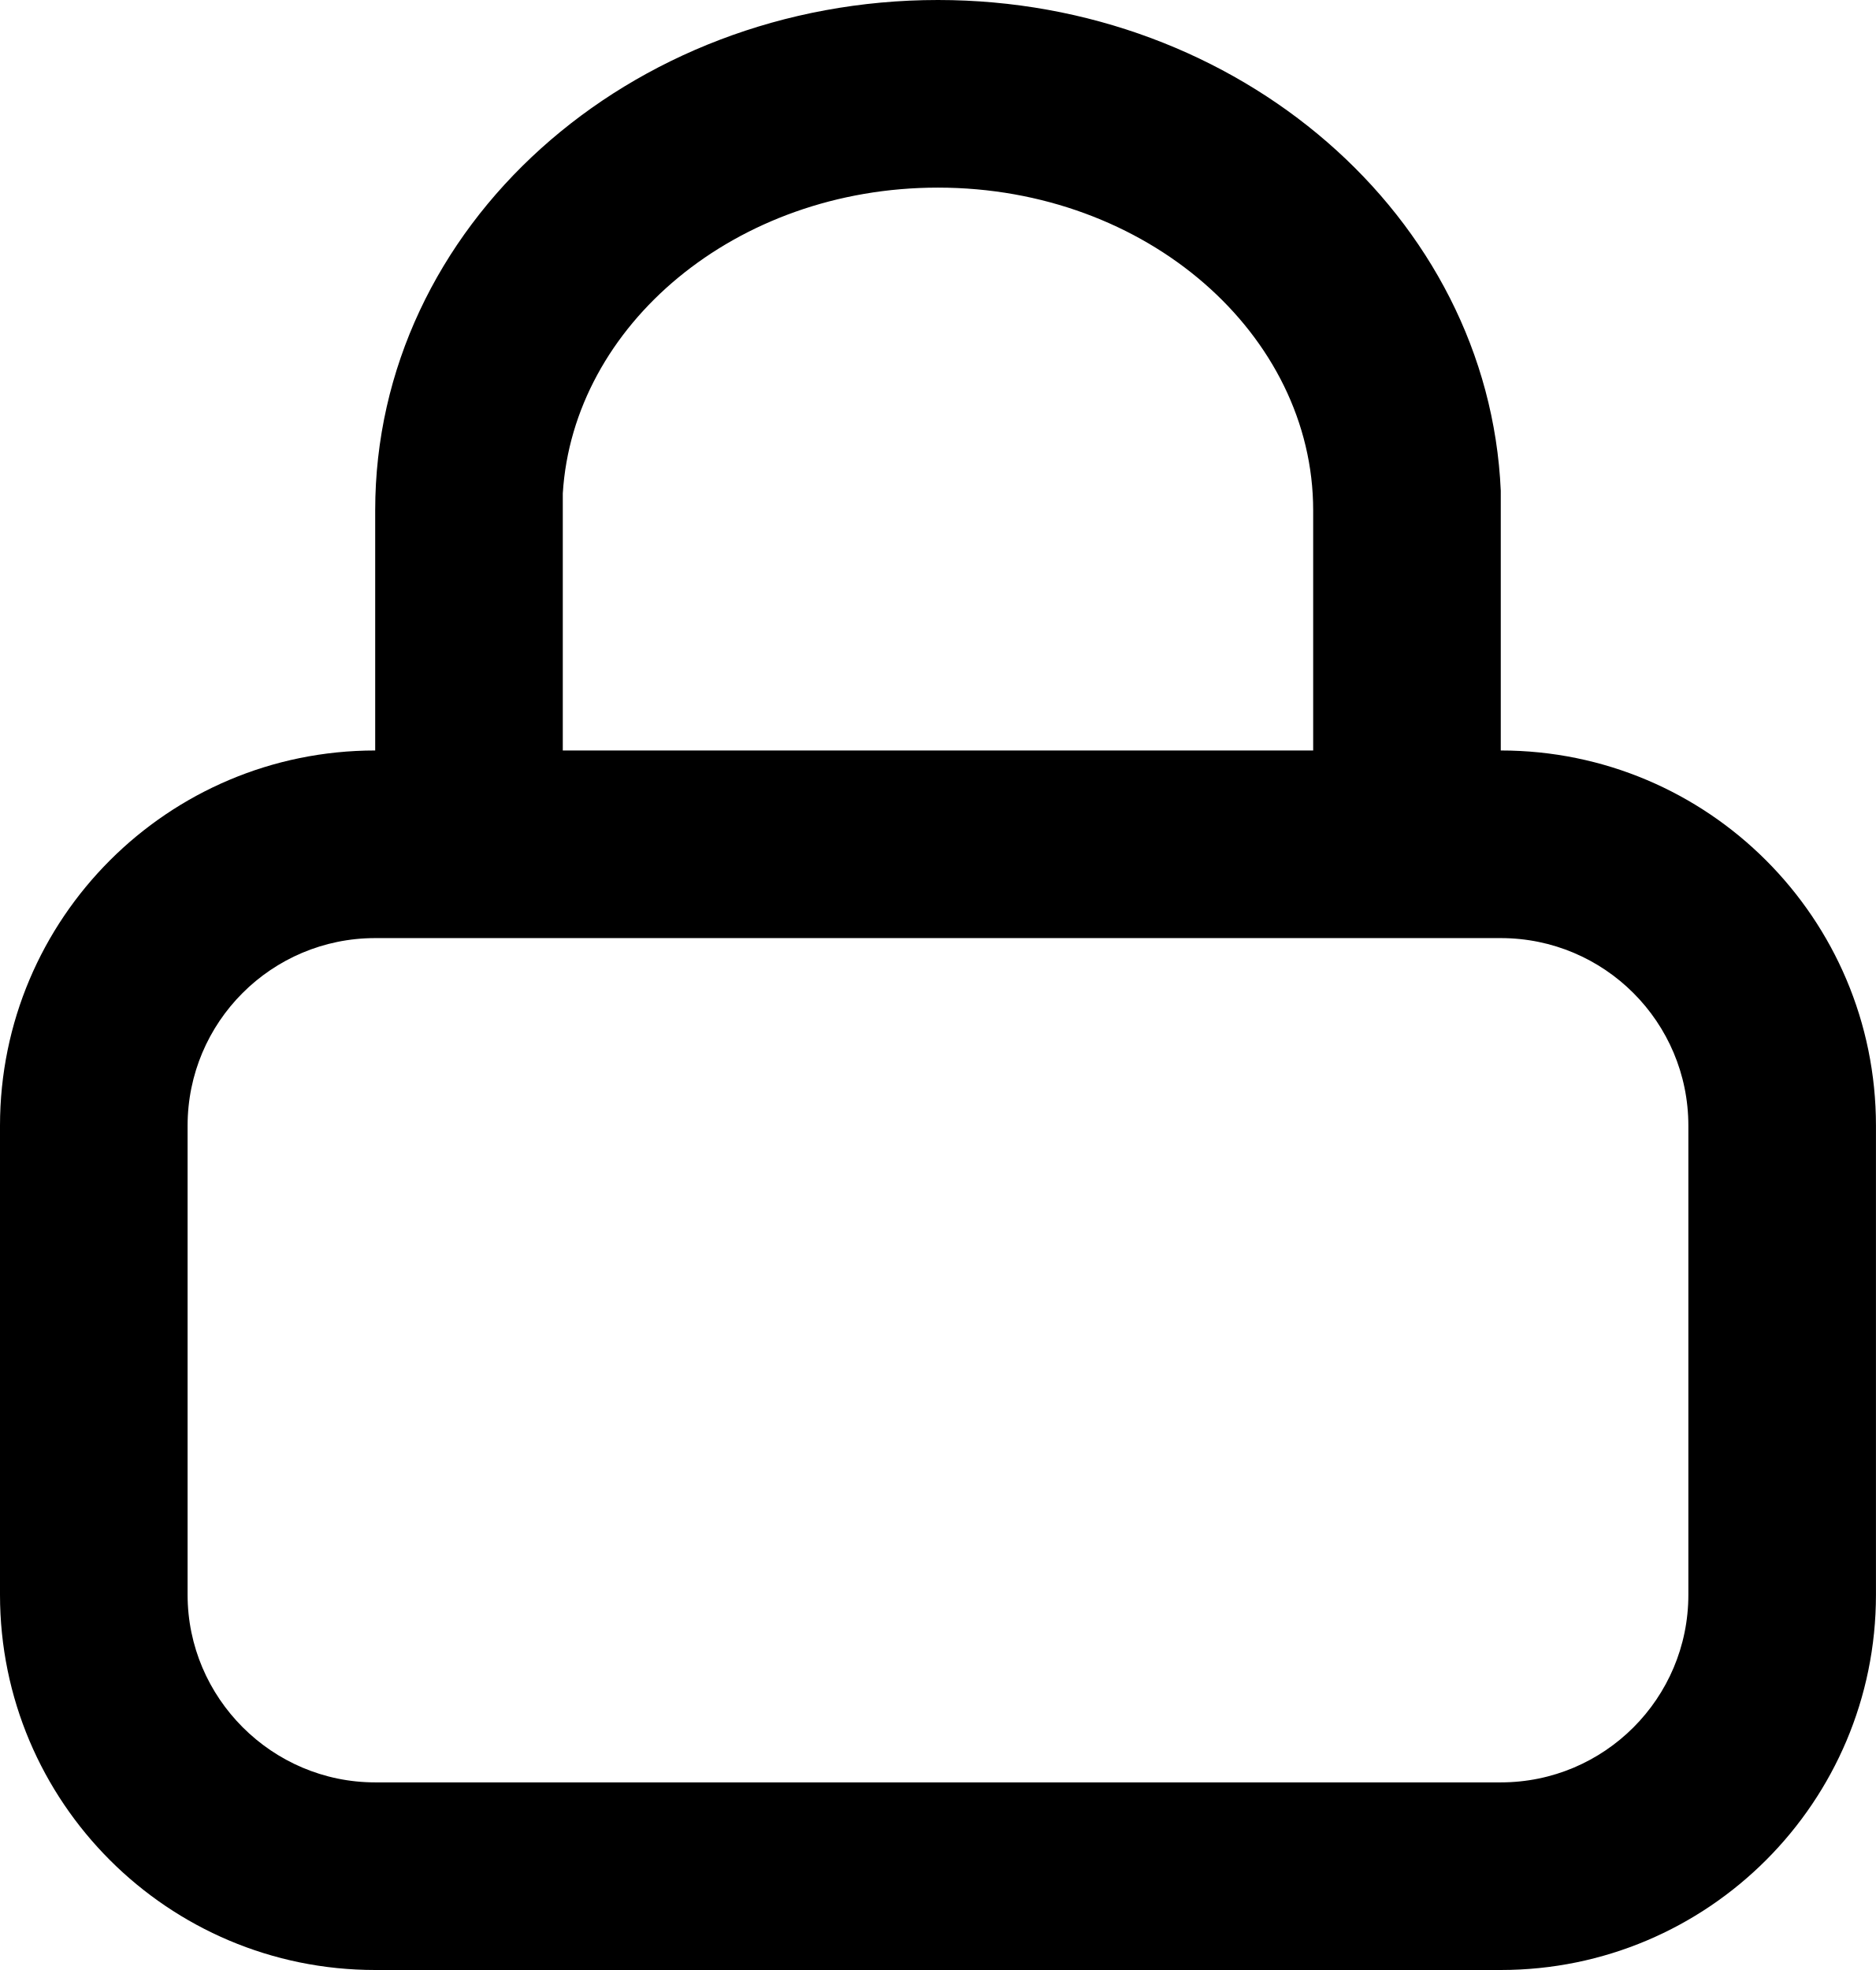
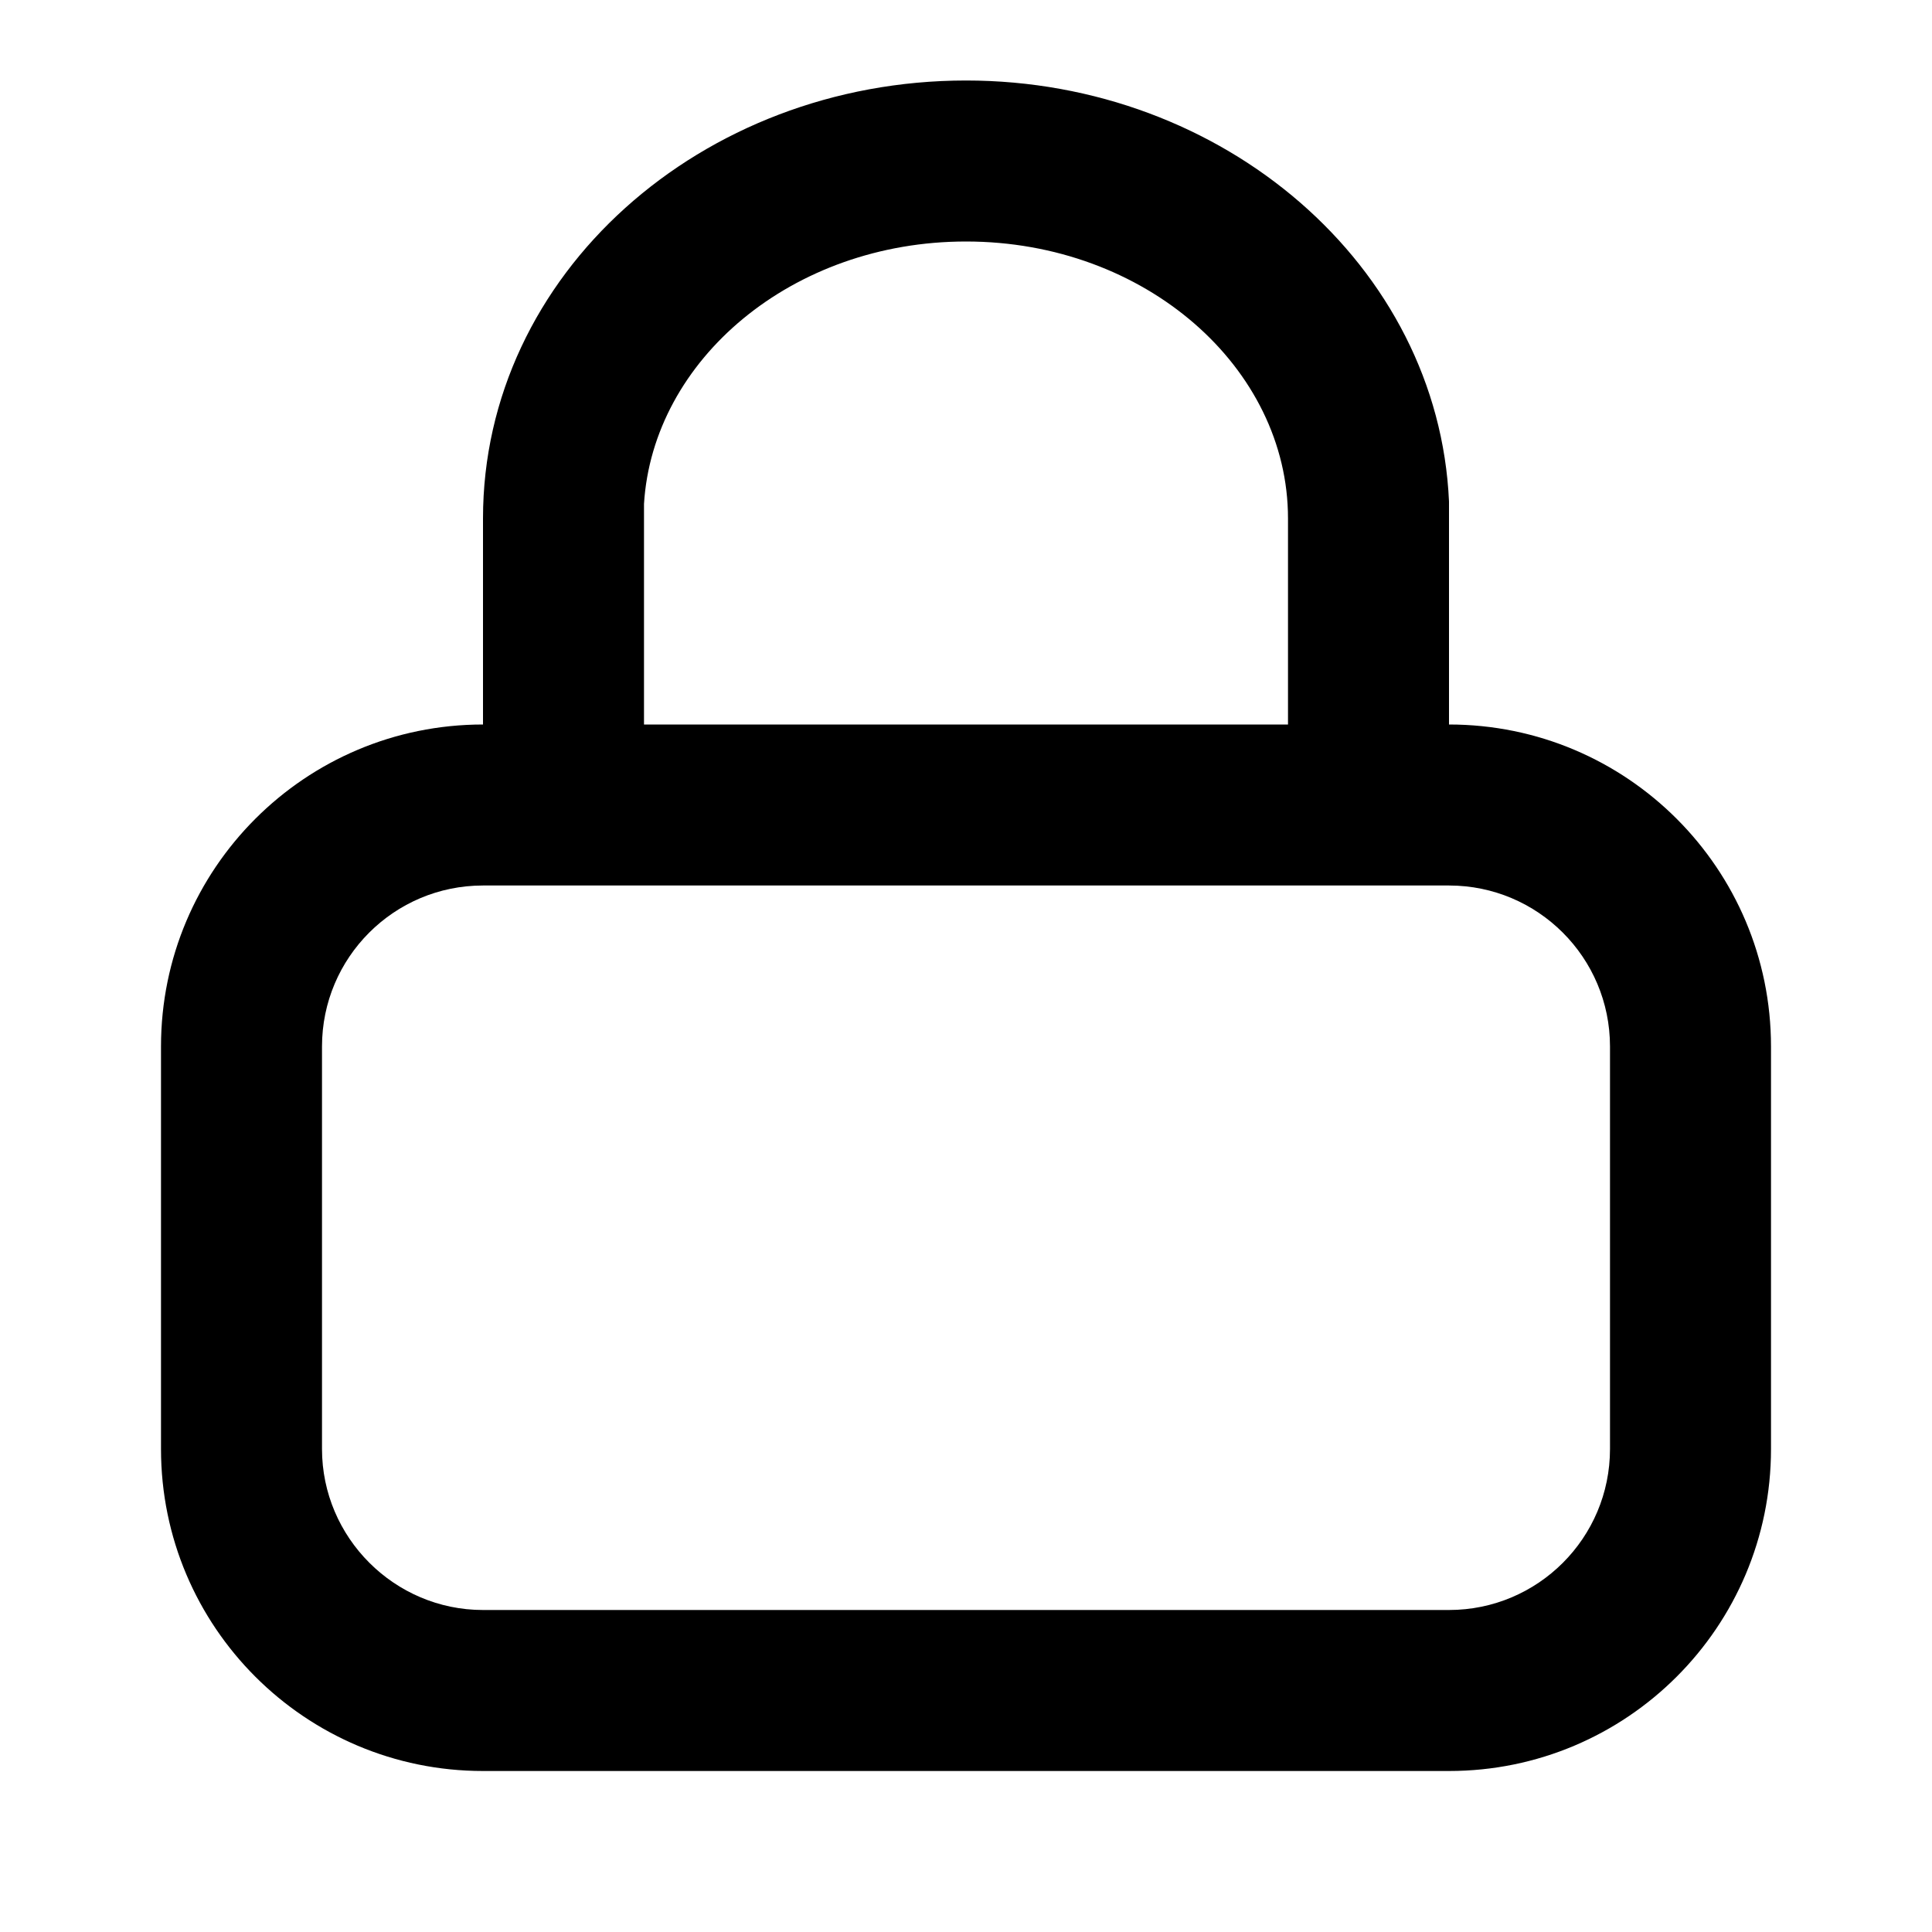
- <svg xmlns="http://www.w3.org/2000/svg" fill="none" viewBox="0 0 20 21">
-   <path fill="currentColor" fill-rule="evenodd" d="M16 5.23C15.87 2.3 13.2 0 10 0 6.71 0 4 2.41 4 5.44V8a4 4 0 0 0-4 4v5a4 4 0 0 0 4 4h12a4 4 0 0 0 4-4v-5a4 4 0 0 0-4-4V5.24M14 8V5.44C14 3.57 12.23 2 10 2 7.84 2 6.11 3.47 6 5.26V8zm-9 2H4a2 2 0 0 0-2 2v5c0 1.1.9 2 2 2h12a2 2 0 0 0 2-2v-5a2 2 0 0 0-2-2H5" clip-rule="evenodd" />
+ <svg xmlns="http://www.w3.org/2000/svg" fill="none" viewBox="0 0 24 24">
+   <path fill="currentColor" fill-rule="evenodd" d="M18 6.23C17.87 3.3 15.2 1 12 1 8.71 1 6 3.41 6 6.44V9a4 4 0 0 0-4 4v5a4 4 0 0 0 4 4h12a4 4 0 0 0 4-4v-5a4 4 0 0 0-4-4V6.24M16 9V6.44C16 4.57 14.23 3 12 3 9.84 3 8.11 4.47 8 6.26V9zm-9 2H6a2 2 0 0 0-2 2v5c0 1.1.9 2 2 2h12a2 2 0 0 0 2-2v-5a2 2 0 0 0-2-2H7" clip-rule="evenodd" />
</svg>
